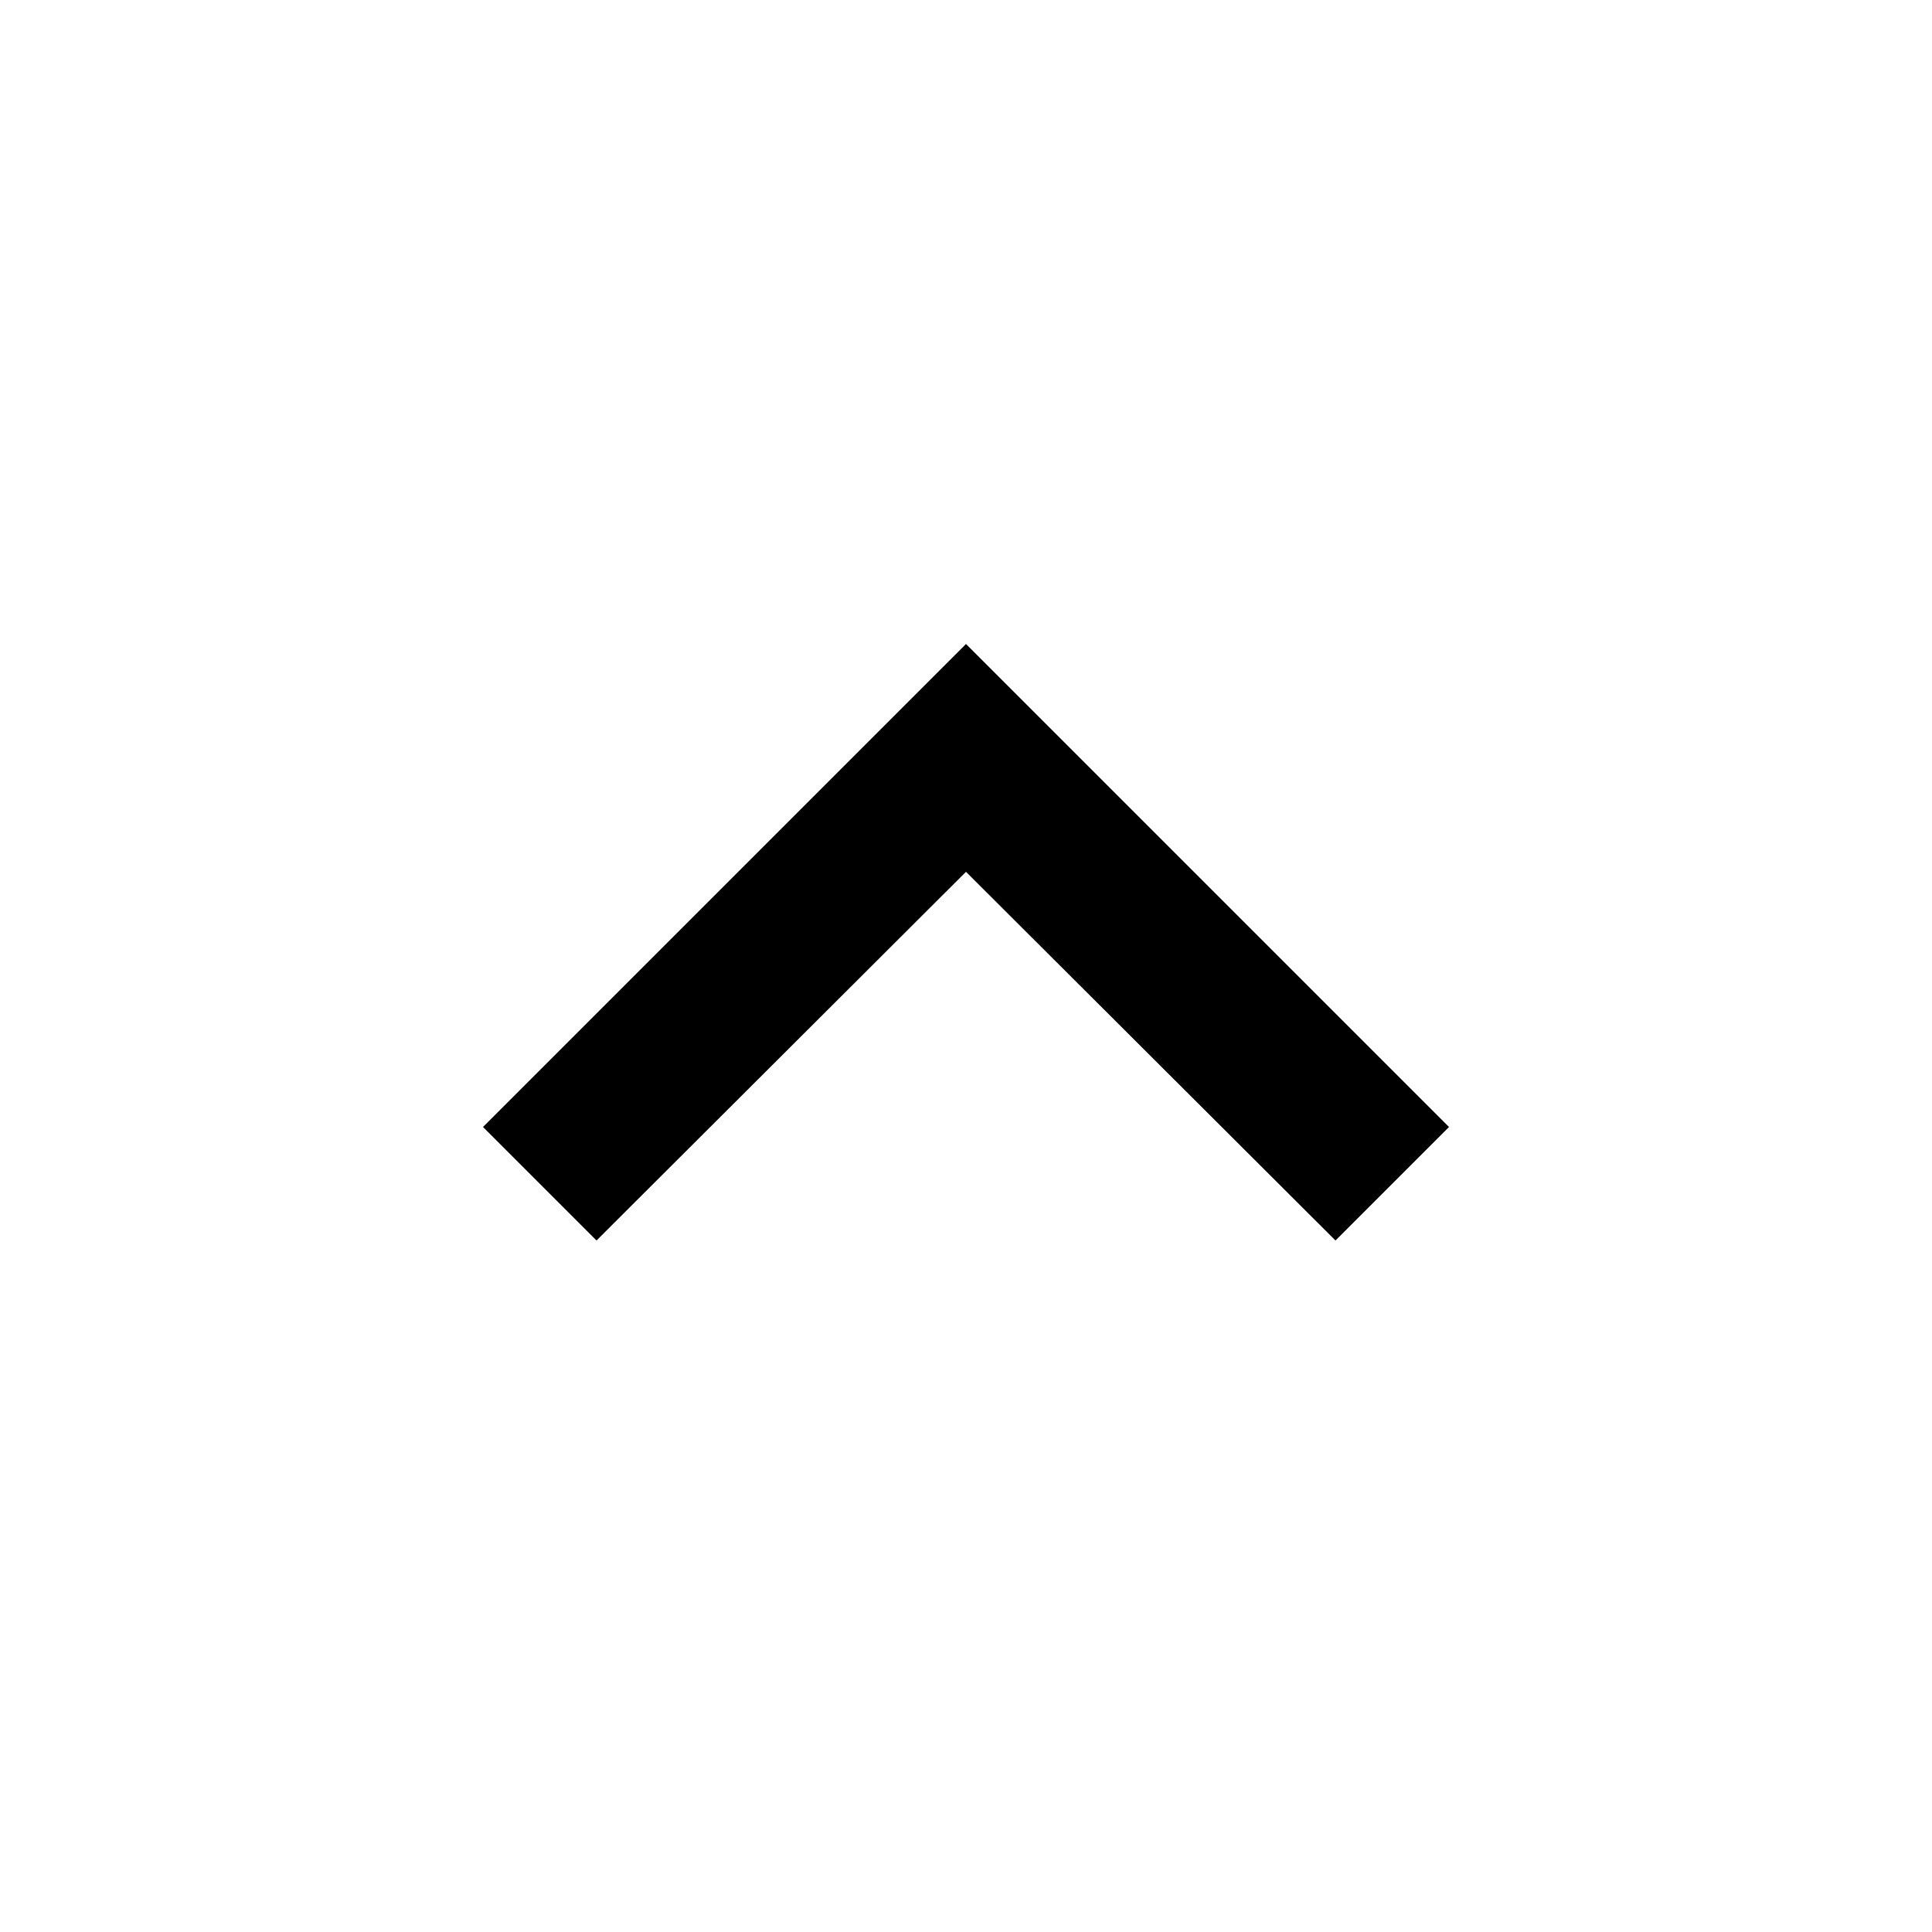
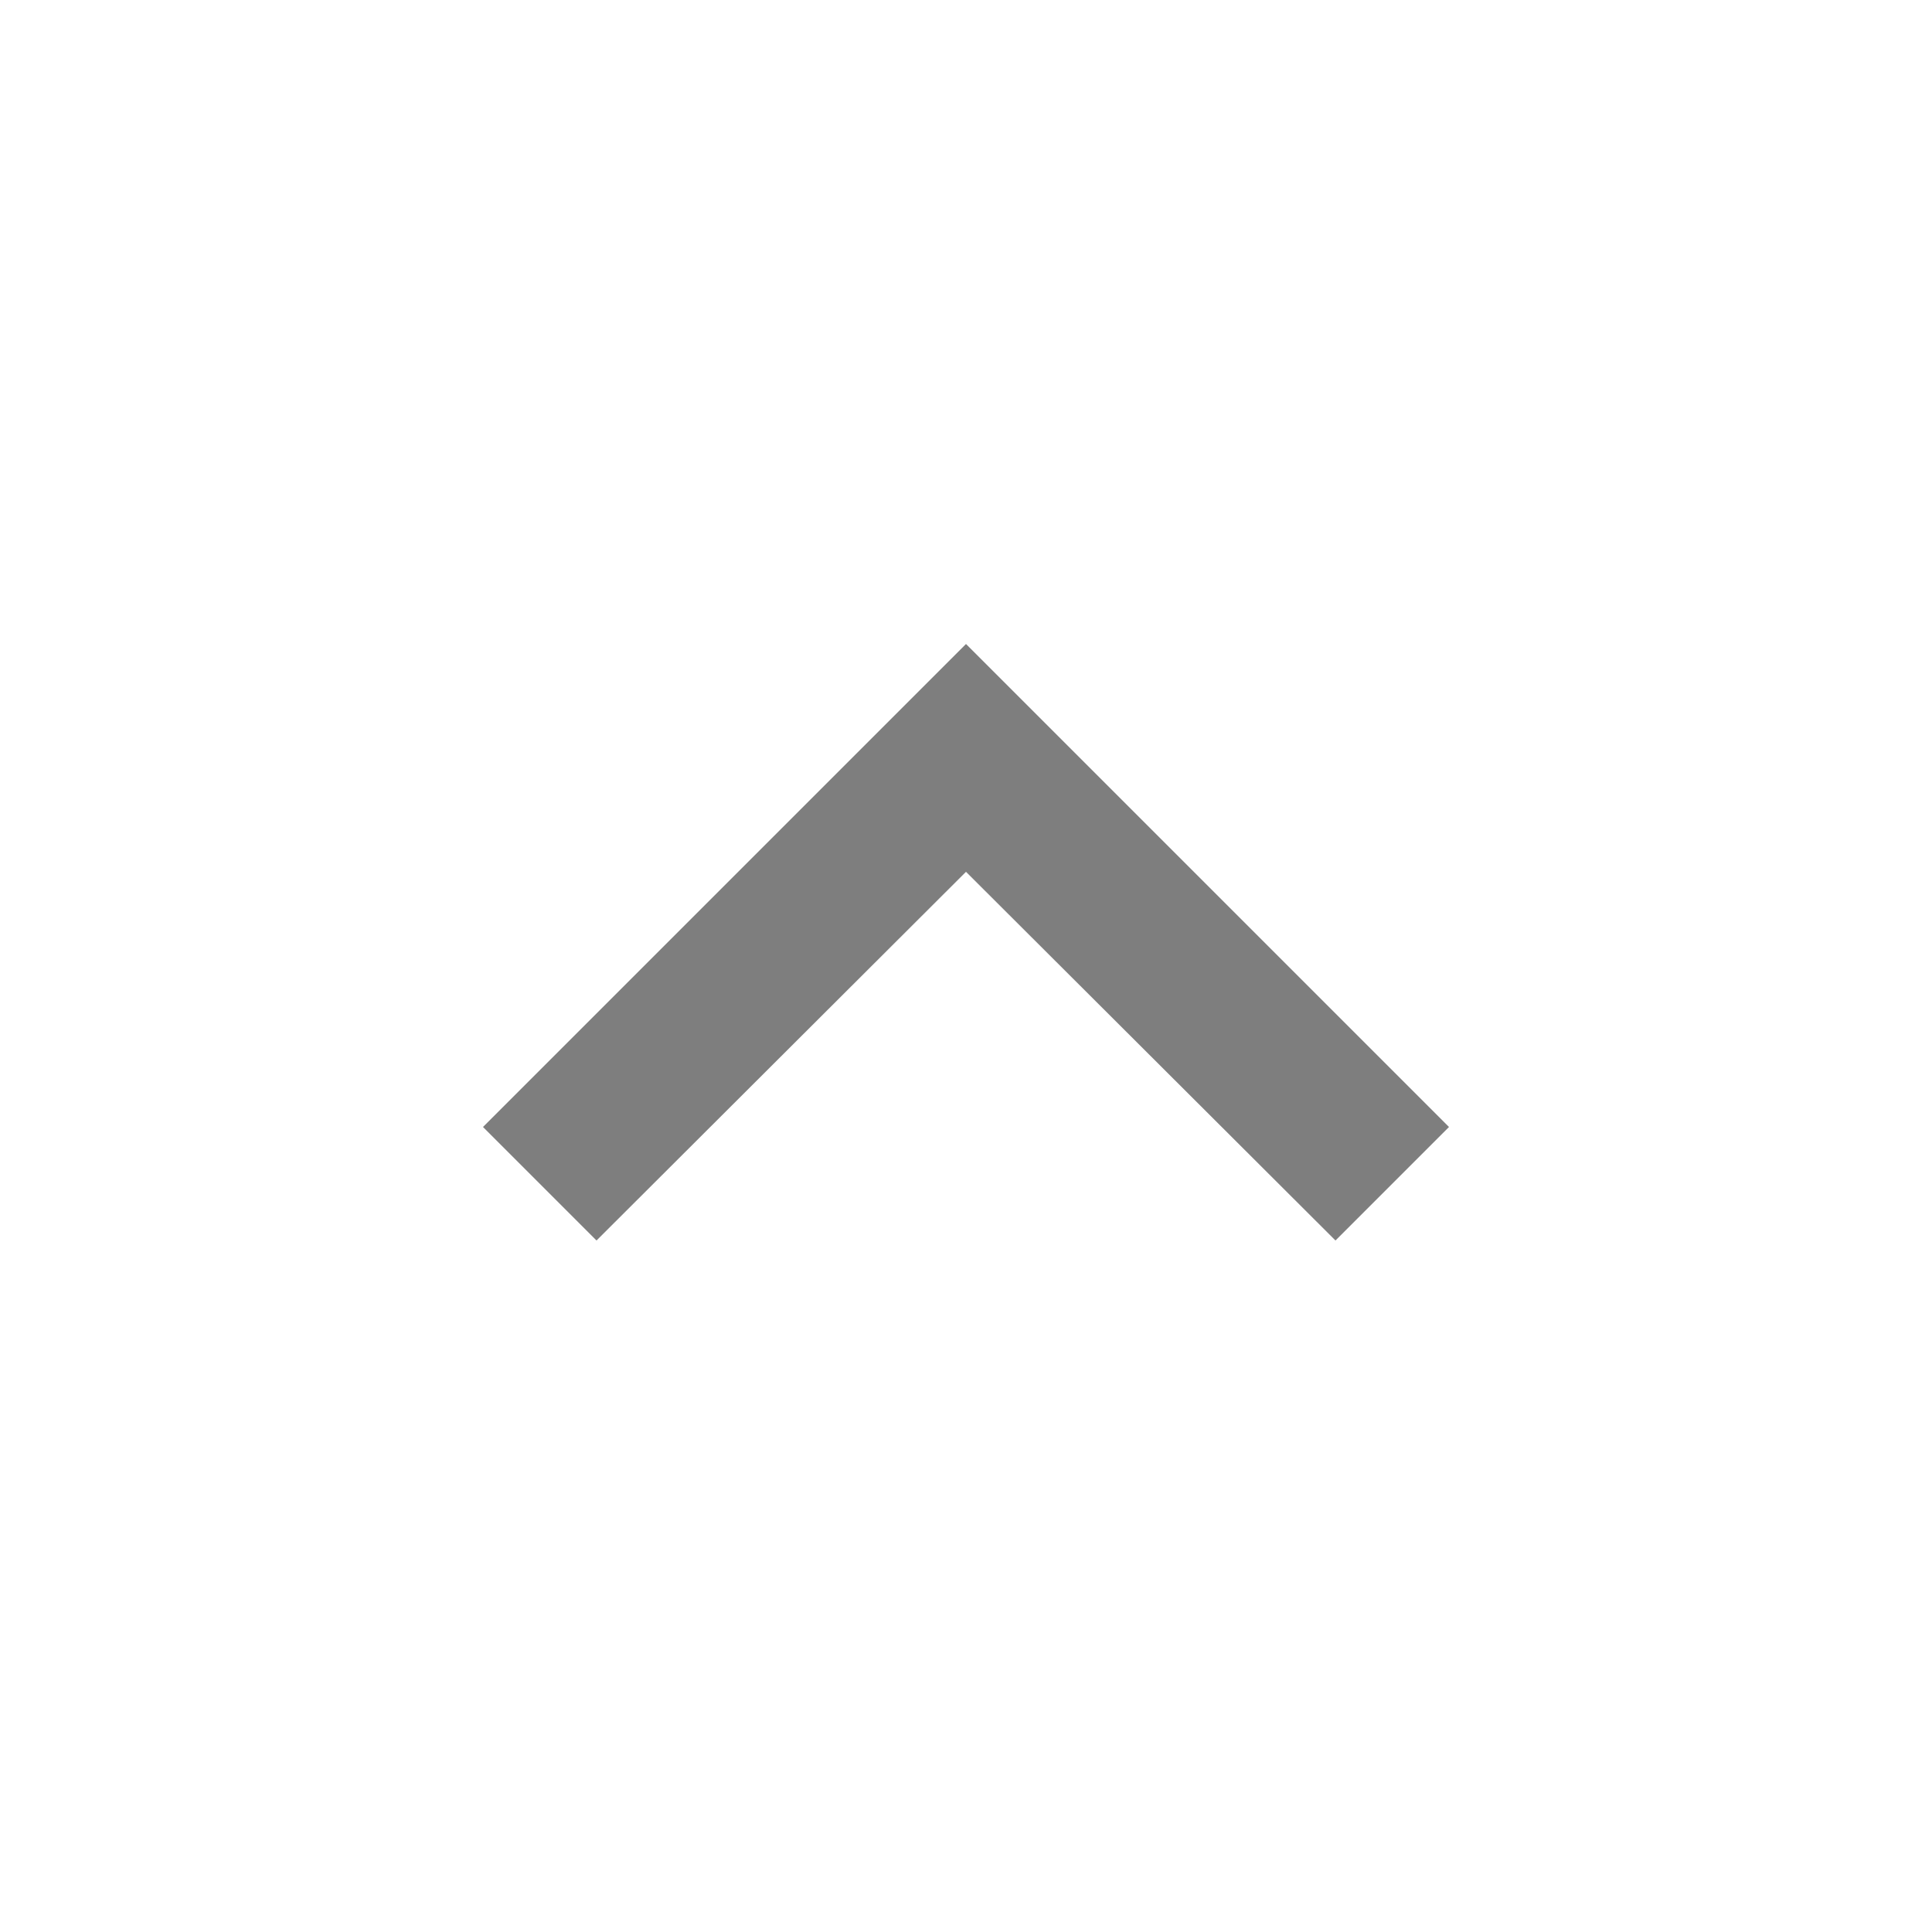
- <svg xmlns="http://www.w3.org/2000/svg" height="24px" viewBox="0 0 24 24" width="24px" fill="#000000">
+ <svg xmlns="http://www.w3.org/2000/svg" height="24px" viewBox="0 0 24 24" width="24px" fill="#7E7E7E">
  <path d="M0 0h24v24H0z" fill="none" />
  <path d="M12 8l-6 6 1.41 1.41L12 10.83l4.59 4.58L18 14z" />
</svg>
